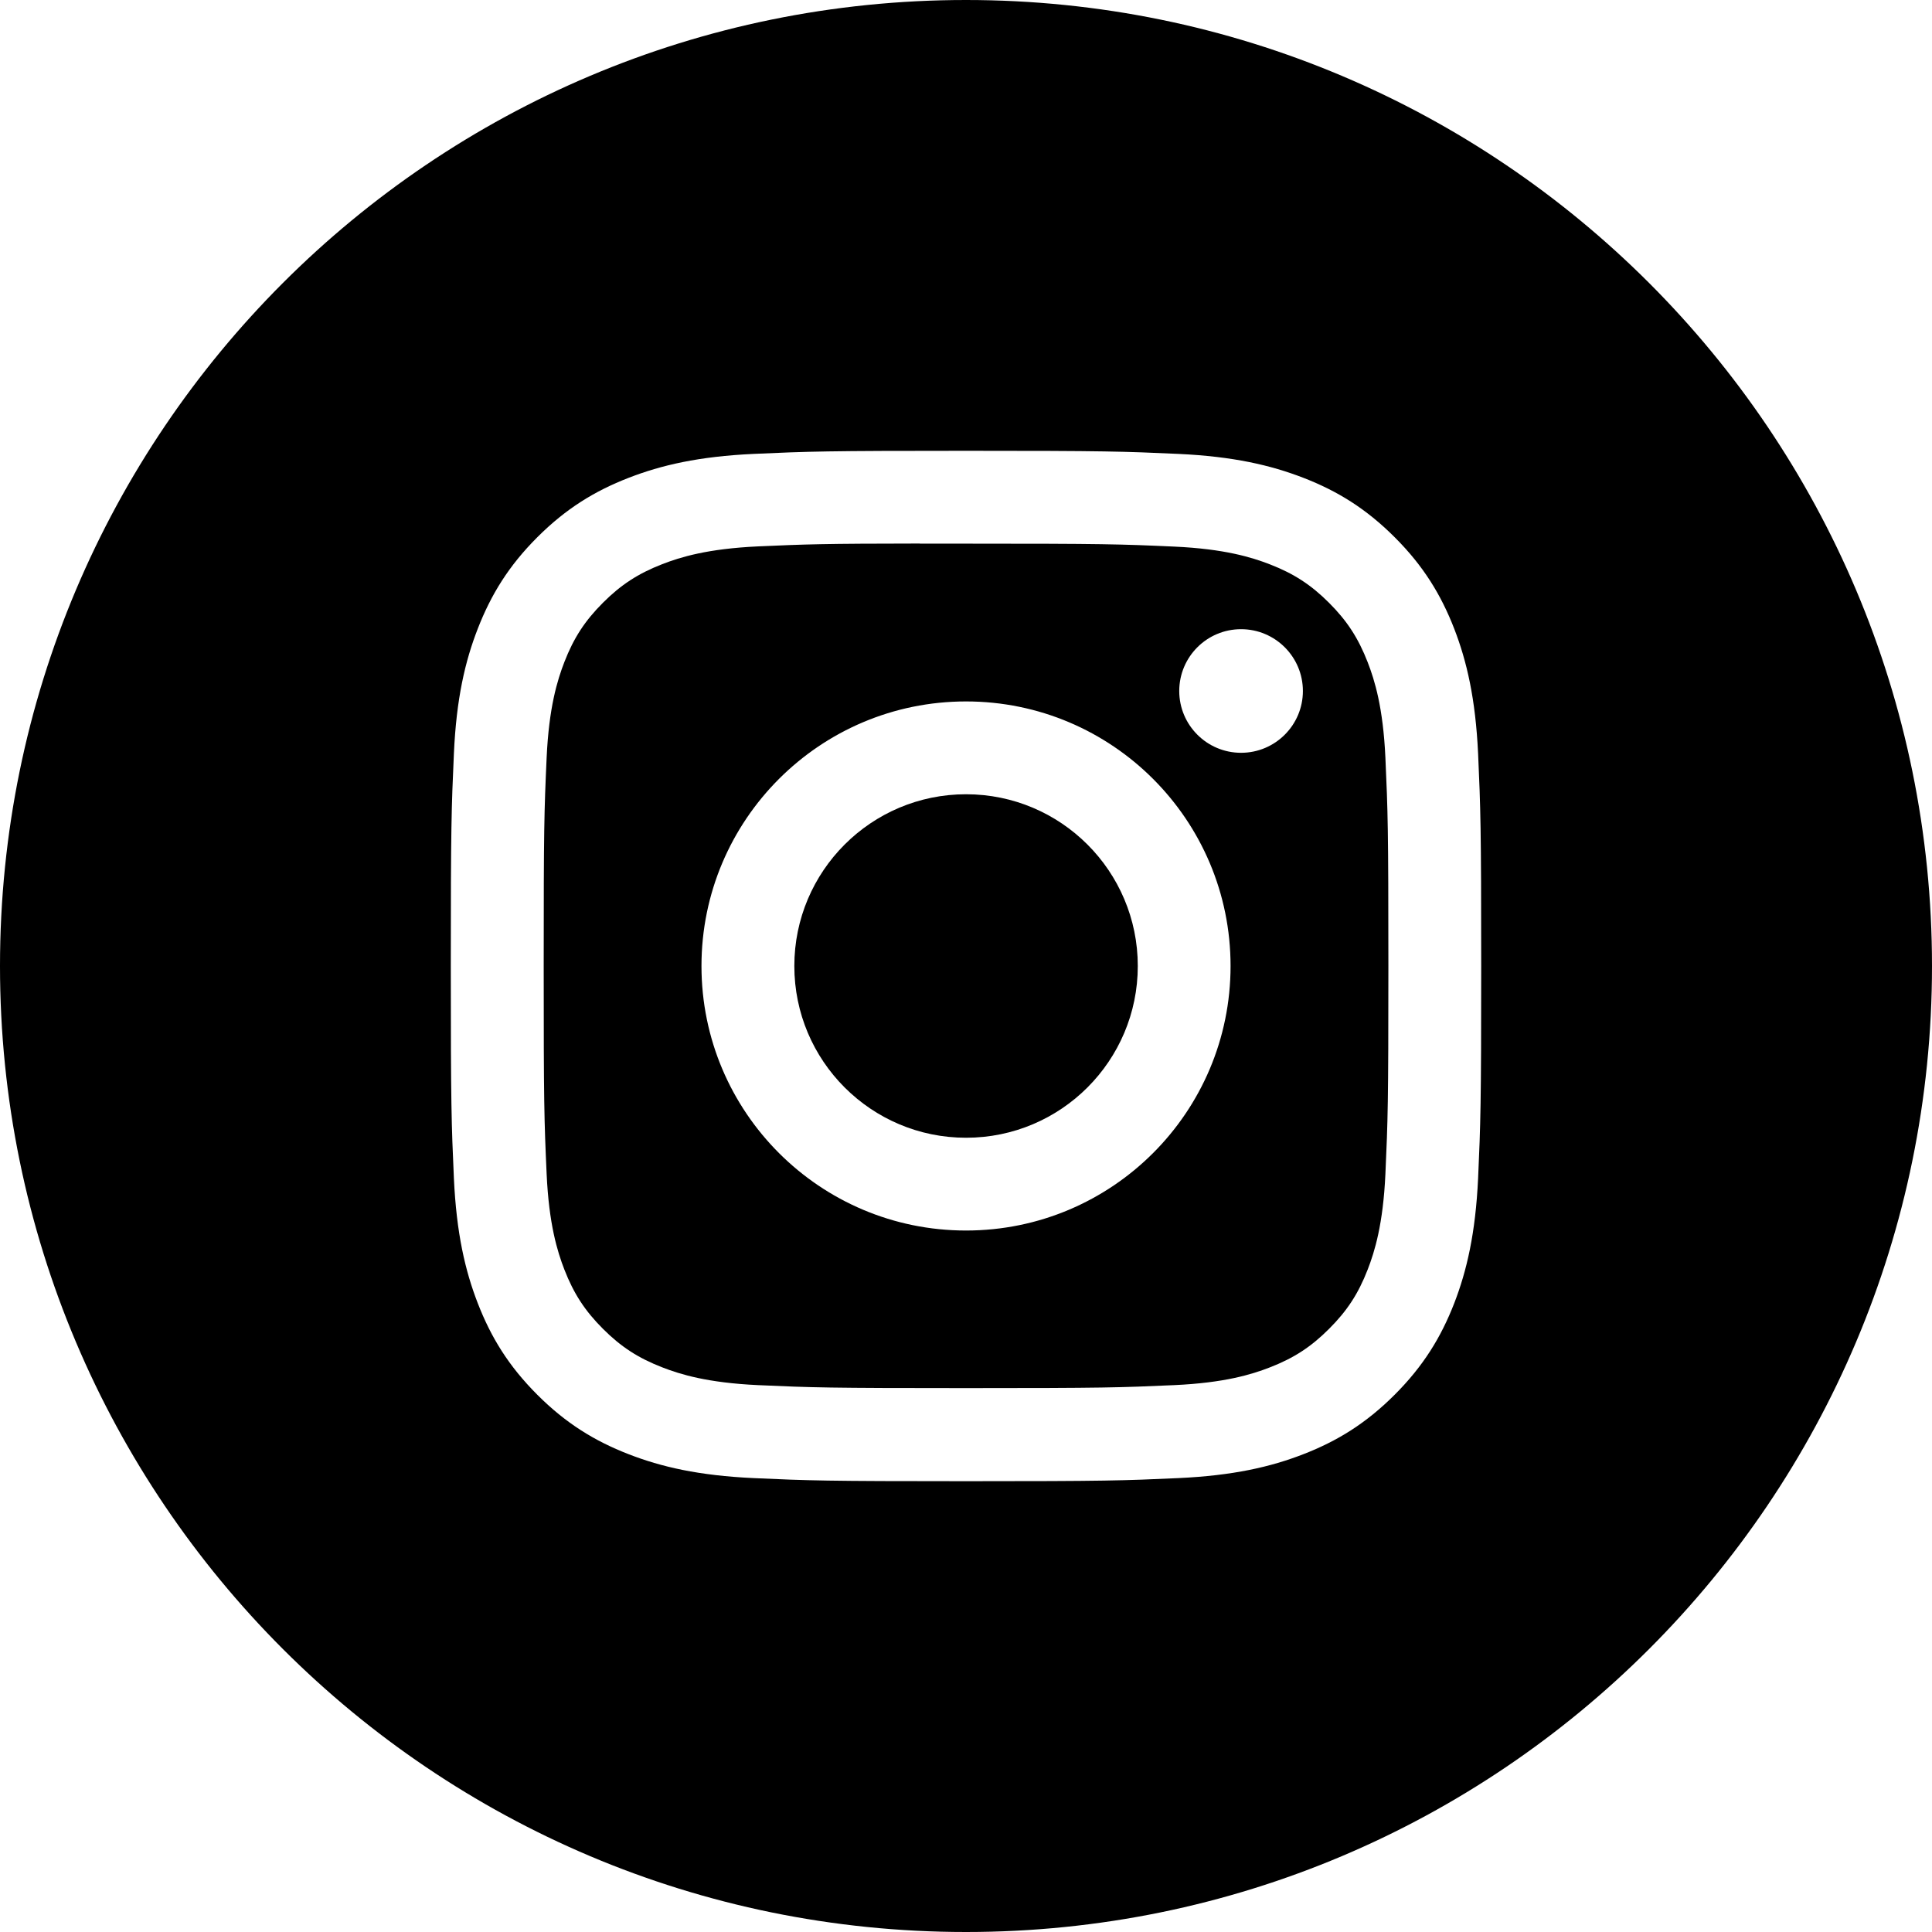
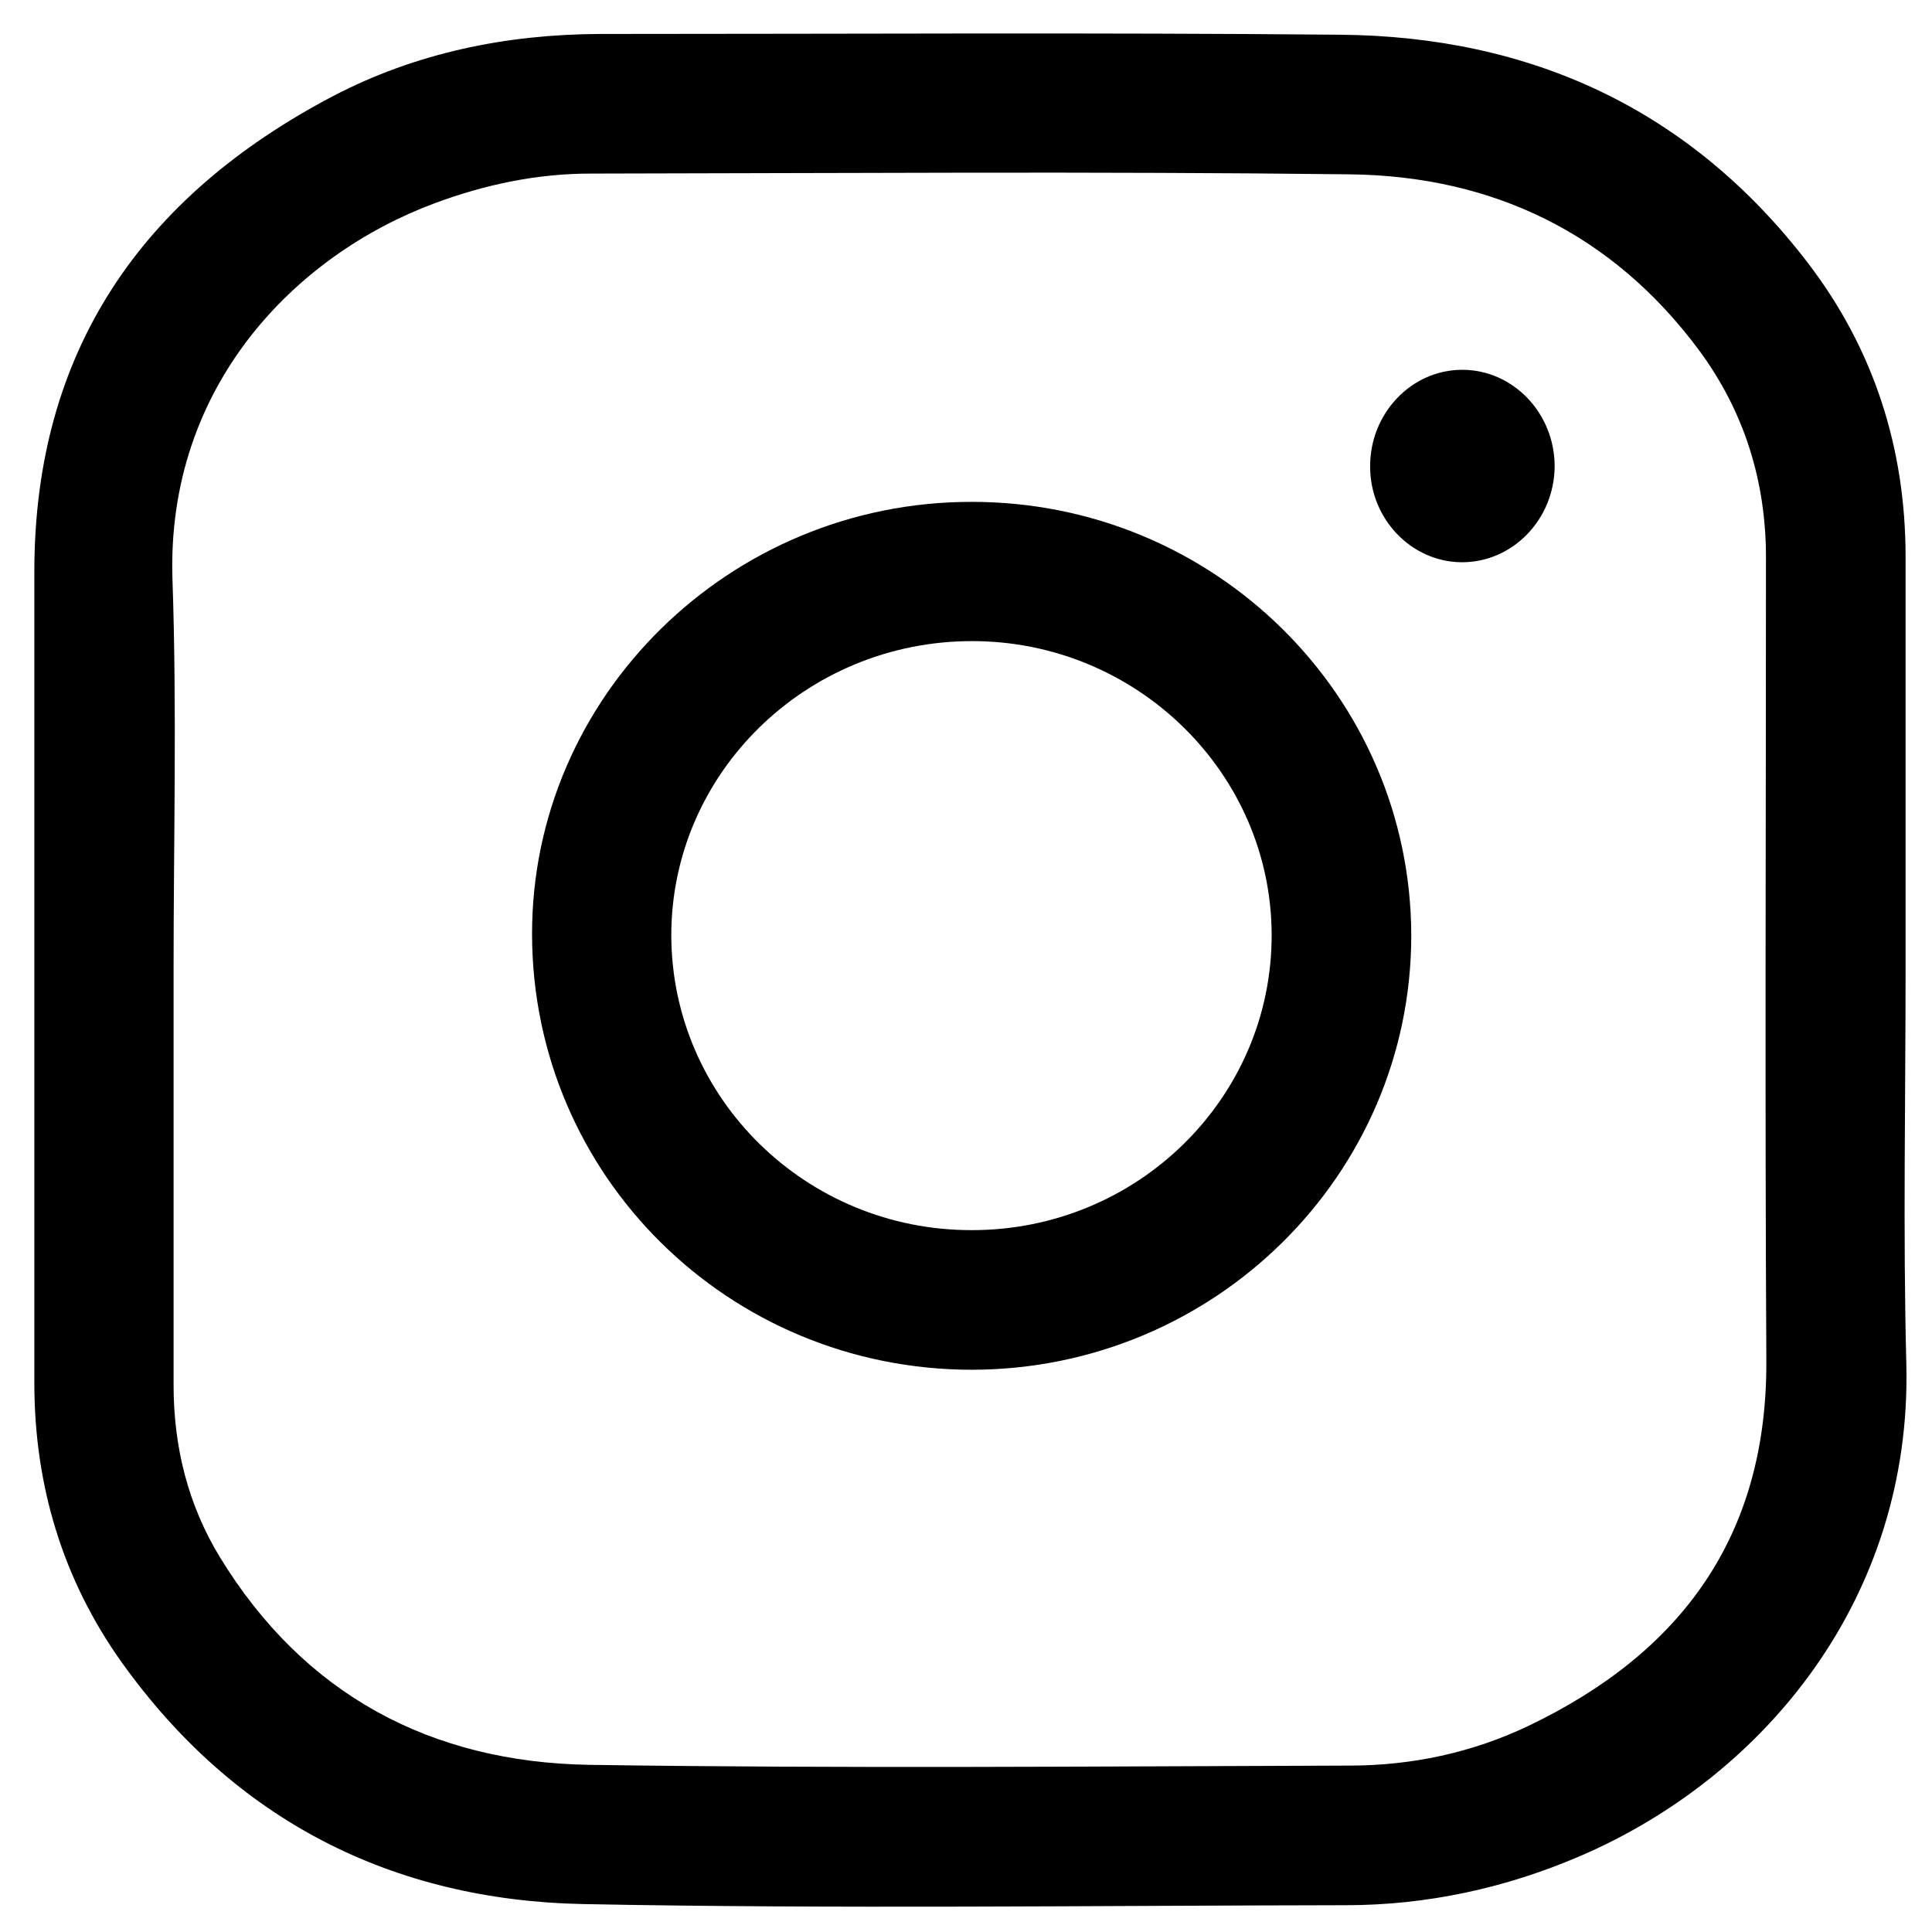
- <svg xmlns="http://www.w3.org/2000/svg" width="48" height="48" viewBox="0 0 48 48" fill="none">
-   <path fill-rule="evenodd" clip-rule="evenodd" d="M0 24C0 10.745 10.745 0 24 0C37.255 0 48 10.745 48 24C48 37.255 37.255 48 24 48C10.745 48 0 37.255 0 24ZM24.001 11.2C20.525 11.2 20.089 11.215 18.723 11.277C17.361 11.34 16.43 11.556 15.617 11.872C14.775 12.199 14.061 12.636 13.349 13.348C12.637 14.059 12.2 14.774 11.872 15.615C11.554 16.429 11.338 17.36 11.277 18.722C11.216 20.087 11.2 20.524 11.2 24C11.2 27.476 11.216 27.911 11.277 29.277C11.34 30.639 11.556 31.57 11.872 32.383C12.199 33.225 12.636 33.939 13.348 34.651C14.059 35.363 14.774 35.801 15.615 36.128C16.429 36.445 17.36 36.66 18.722 36.723C20.088 36.785 20.524 36.8 24 36.8C27.476 36.8 27.911 36.785 29.276 36.723C30.639 36.66 31.57 36.445 32.385 36.128C33.226 35.801 33.939 35.363 34.651 34.651C35.363 33.939 35.8 33.225 36.128 32.384C36.443 31.57 36.659 30.639 36.723 29.277C36.784 27.912 36.8 27.476 36.8 24C36.8 20.524 36.784 20.088 36.723 18.722C36.659 17.36 36.443 16.429 36.128 15.616C35.8 14.774 35.363 14.059 34.651 13.348C33.939 12.636 33.227 12.199 32.384 11.872C31.568 11.556 30.637 11.34 29.275 11.277C27.909 11.215 27.475 11.2 23.997 11.2H24.001Z" fill="black" />
-   <path fill-rule="evenodd" clip-rule="evenodd" d="M22.853 13.507C23.194 13.506 23.574 13.507 24.001 13.507C27.419 13.507 27.824 13.519 29.174 13.58C30.422 13.637 31.099 13.846 31.55 14.021C32.147 14.253 32.573 14.53 33.021 14.978C33.469 15.426 33.746 15.853 33.979 16.451C34.154 16.901 34.363 17.578 34.42 18.826C34.481 20.176 34.494 20.581 34.494 23.997C34.494 27.413 34.481 27.819 34.42 29.168C34.363 30.416 34.154 31.093 33.979 31.544C33.747 32.141 33.469 32.567 33.021 33.014C32.573 33.462 32.148 33.74 31.55 33.972C31.099 34.148 30.422 34.356 29.174 34.413C27.824 34.474 27.419 34.487 24.001 34.487C20.583 34.487 20.178 34.474 18.829 34.413C17.581 34.355 16.904 34.147 16.452 33.971C15.855 33.739 15.428 33.462 14.98 33.014C14.532 32.566 14.255 32.141 14.022 31.543C13.847 31.092 13.638 30.415 13.581 29.167C13.52 27.817 13.508 27.412 13.508 23.994C13.508 20.576 13.52 20.173 13.581 18.823C13.638 17.575 13.847 16.898 14.022 16.447C14.254 15.849 14.532 15.423 14.98 14.975C15.428 14.527 15.855 14.249 16.452 14.017C16.903 13.841 17.581 13.633 18.829 13.575C20.01 13.522 20.467 13.506 22.853 13.504V13.507ZM30.834 15.632C29.986 15.632 29.298 16.319 29.298 17.168C29.298 18.015 29.986 18.703 30.834 18.703C31.682 18.703 32.37 18.015 32.37 17.168C32.37 16.32 31.682 15.632 30.834 15.632ZM24.001 17.427C20.371 17.427 17.428 20.37 17.428 24C17.428 27.63 20.371 30.572 24.001 30.572C27.631 30.572 30.573 27.63 30.573 24C30.573 20.37 27.631 17.427 24.001 17.427Z" fill="black" />
-   <path fill-rule="evenodd" clip-rule="evenodd" d="M24.001 19.733C26.358 19.733 28.268 21.644 28.268 24C28.268 26.356 26.358 28.267 24.001 28.267C21.645 28.267 19.735 26.356 19.735 24C19.735 21.644 21.645 19.733 24.001 19.733Z" fill="black" />
+ <svg xmlns="http://www.w3.org/2000/svg" enable-background="new 0 0 512 512" id="Layer_1" version="1.1" viewBox="0 0 512 512" xml:space="preserve">
+   <g>
+     <path d="M505,257c0,34.8-0.7,69.7,0.2,104.5c1.5,61.6-37.2,109.2-86.5,130.4c-19.8,8.5-40.6,13-62.1,13c-67.3,0.1-134.7,1-202-0.3   c-50.7-1-92.4-22.2-122.3-64c-15.7-22-23.2-47-23.2-74.1c0-71.7,0-143.3,0-215c0-58.5,28.5-99.4,79.1-126C110.2,14,134.1,9.1,159,9   c65.3,0,130.7-0.4,196,0.2c50.7,0.4,93,19.8,124.2,60.6c17.4,22.8,25.8,49,25.8,77.8C505,184,505,220.5,505,257z M46,257   c0,36.7,0,73.3,0,110c0,16.4,3.8,31.8,12.3,45.7c22.3,36.5,56,54.3,97.8,55c67.1,1,134.3,0.4,201.5,0.2c16.5,0,32.5-3.4,47.4-10.5   c40.6-19.4,63.3-50.3,63.1-96.7c-0.4-71-0.1-142-0.1-213c0-20.1-5.7-38.5-17.6-54.7c-23-31.1-54.8-46.4-92.8-46.8   c-67-0.8-134-0.3-201-0.2c-14.3,0-28.1,2.9-41.5,7.9c-36.8,13.7-71,48.4-69.4,99.5C46.9,188,46,222.5,46,257z" />
+     <path d="M257.6,363c-64.5,0-116.5-51.4-116.6-115.4c-0.1-63,52.3-114.6,116.4-114.6c64.3-0.1,116.5,51.4,116.6,114.9   C374,311.3,321.9,362.9,257.6,363z M257.6,326c43.9,0,79.5-35.1,79.4-78.3c-0.1-42.8-35.7-77.8-79.4-77.8   c-43.9,0-79.7,34.9-79.7,78C178,291.1,213.7,326.1,257.6,326z" />
+     <path d="M387.5,98c13.5,0,24.5,11.5,24.5,25.6c-0.1,14.1-11.2,25.5-24.7,25.4c-13.3-0.1-24.2-11.5-24.2-25.3   C363,109.6,374,98,387.5,98z" />
+   </g>
</svg>
